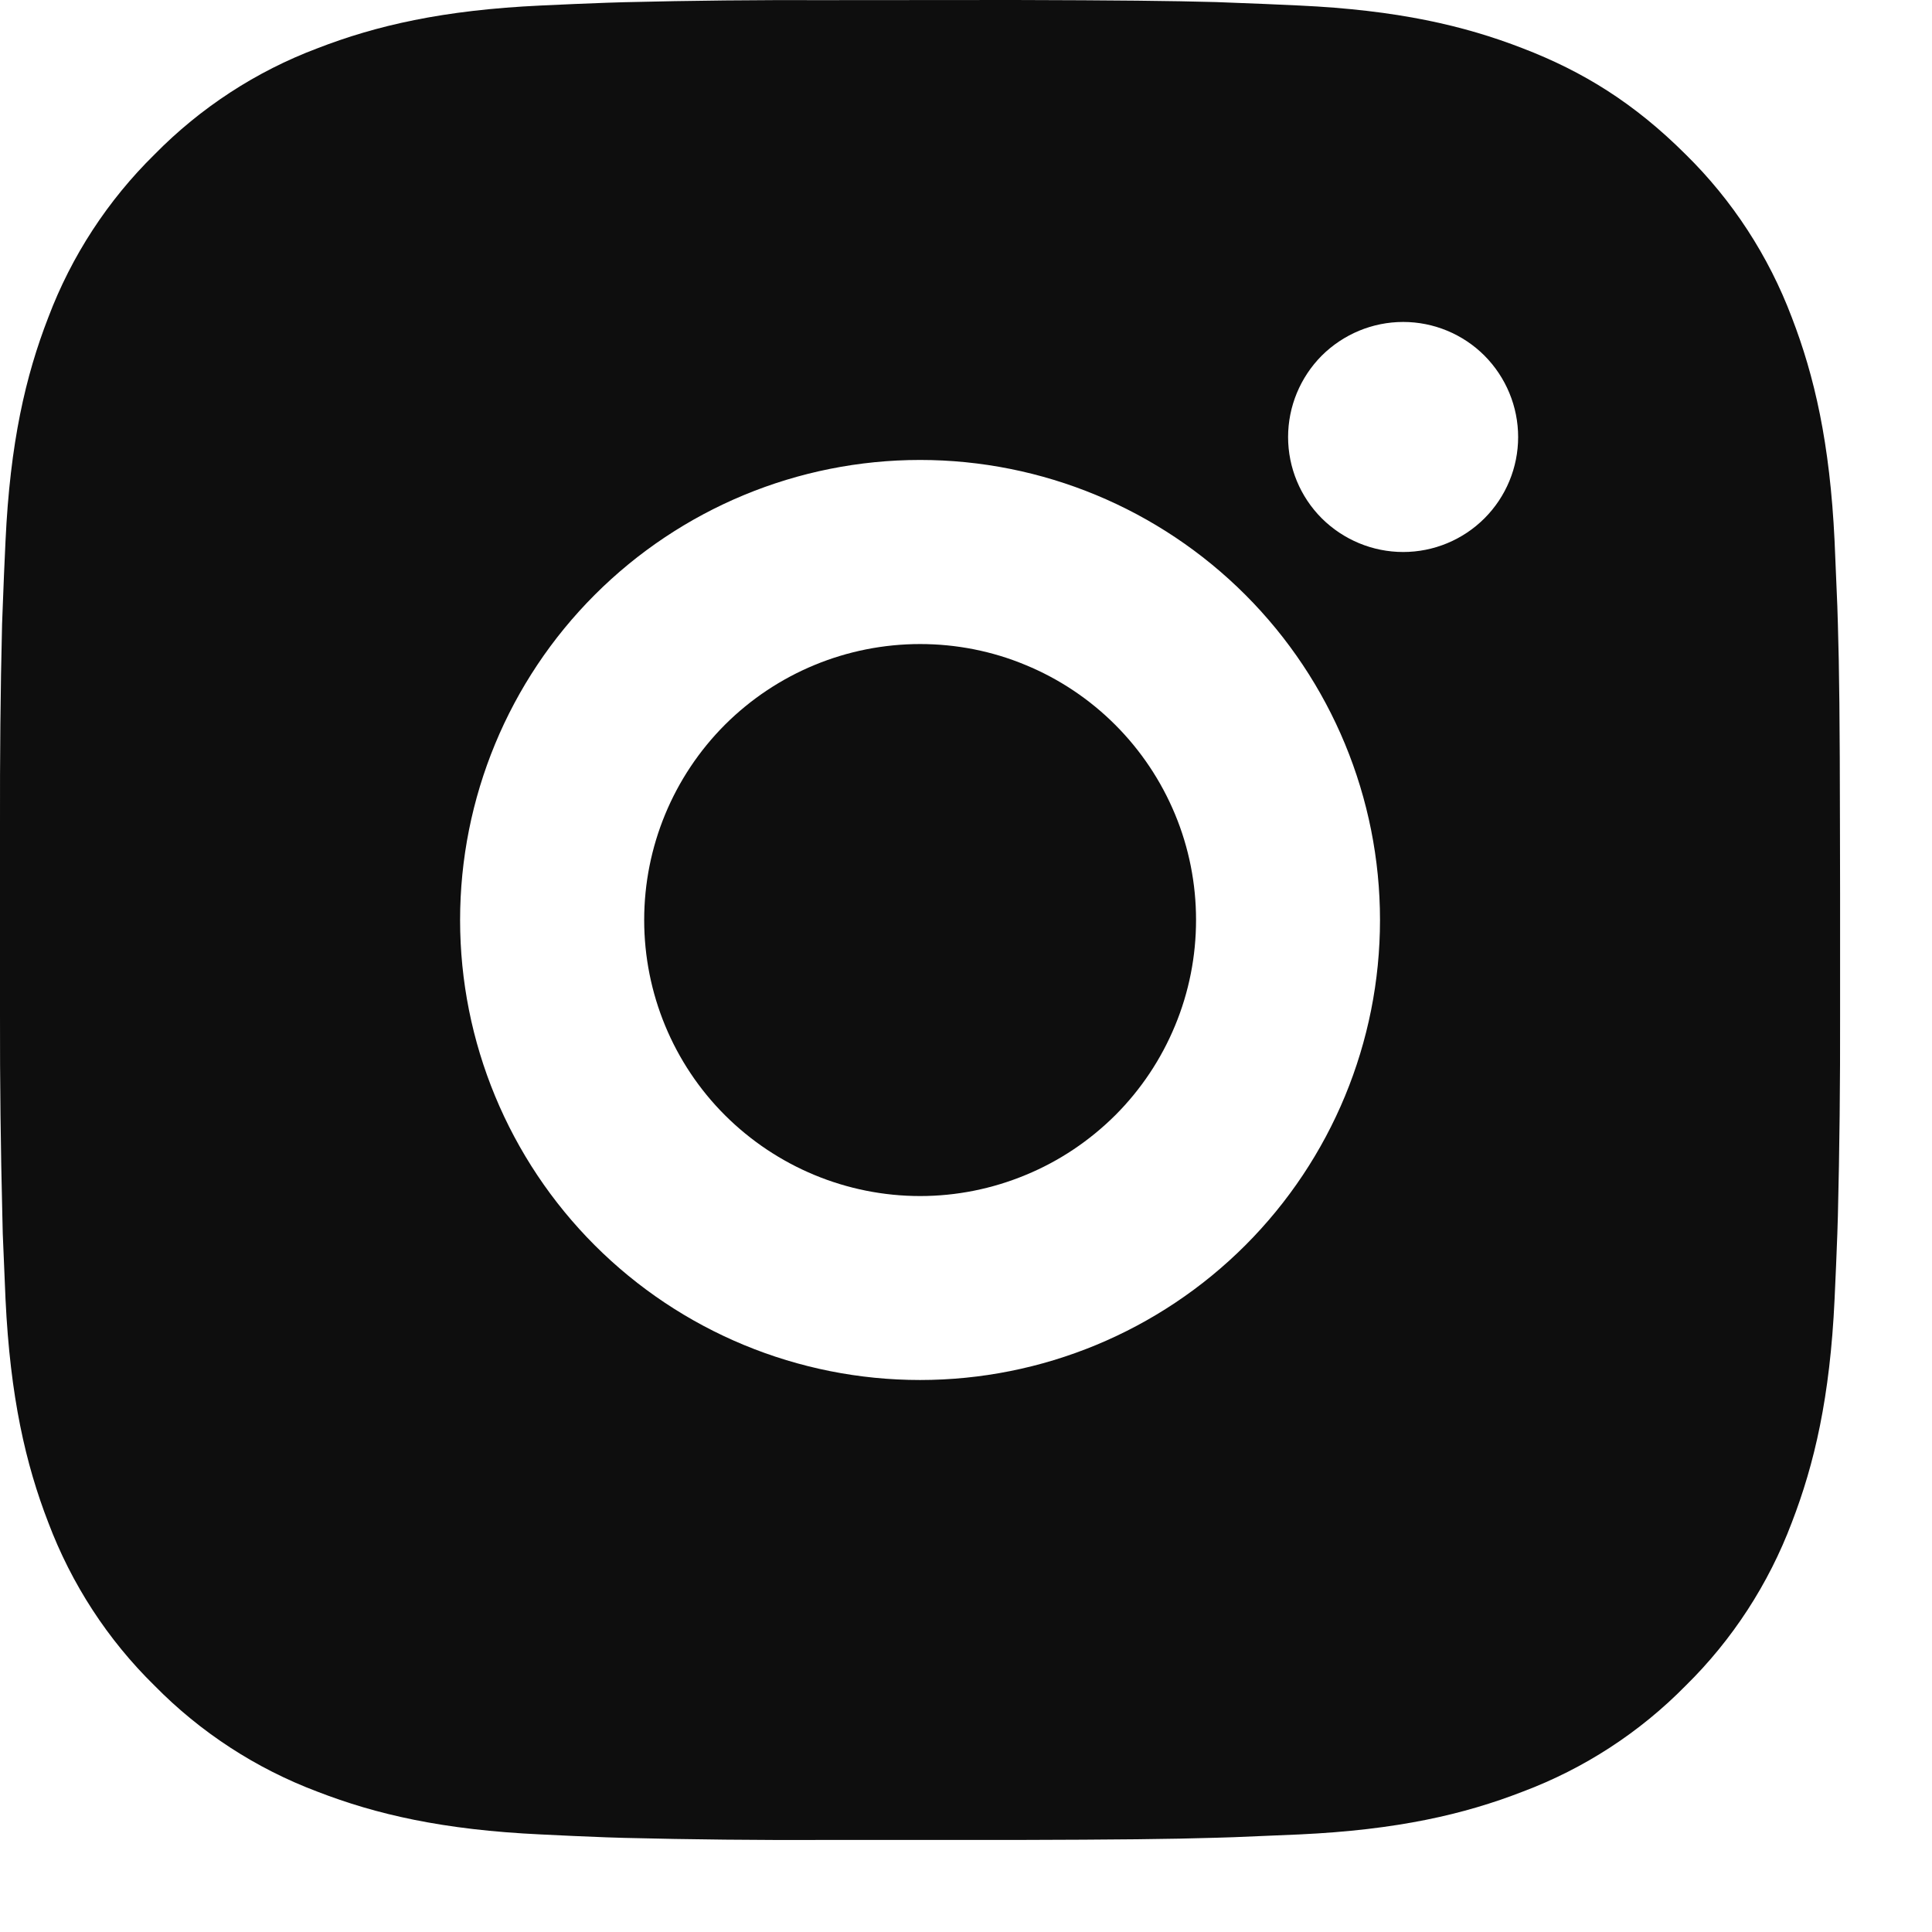
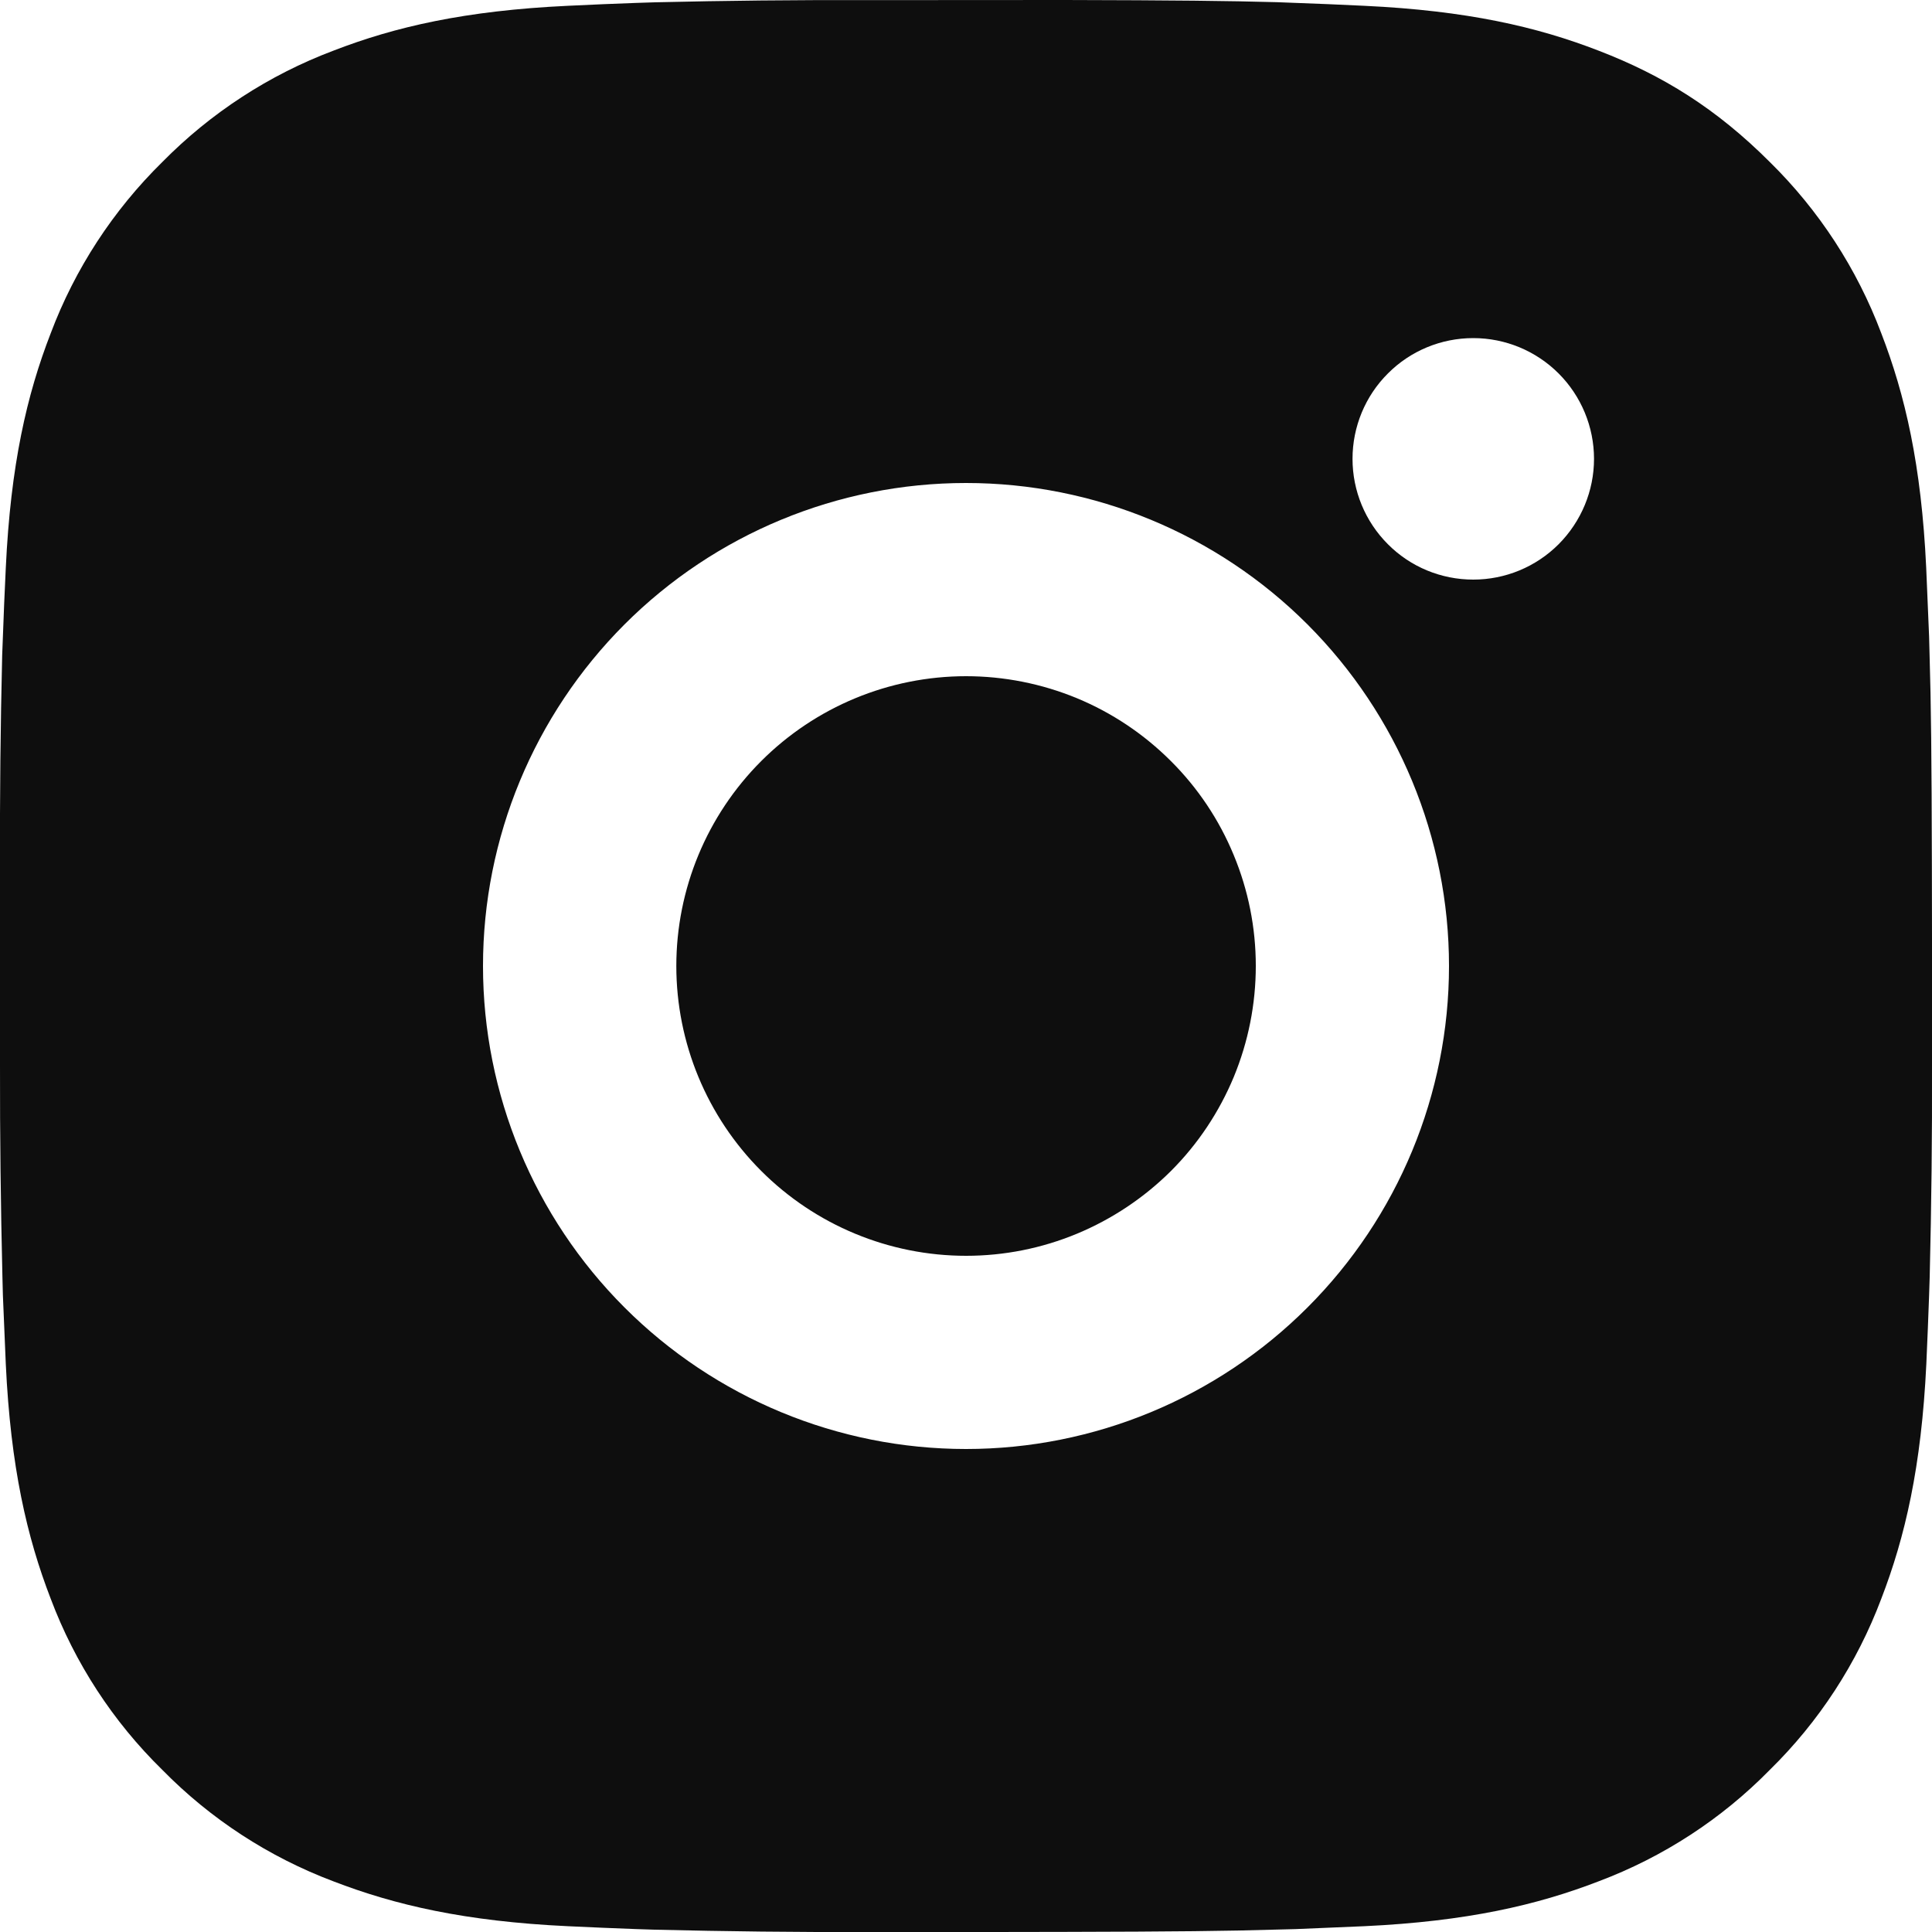
- <svg xmlns="http://www.w3.org/2000/svg" width="14" height="14" viewBox="0 0 14 14" fill="none">
-   <path d="M7.352 0C8.102 0.002 8.483 0.006 8.812 0.015L8.941 0.02C9.09 0.025 9.238 0.032 9.416 0.04C10.125 0.073 10.609 0.185 11.034 0.35C11.474 0.519 11.844 0.749 12.215 1.119C12.554 1.452 12.816 1.855 12.984 2.3C13.148 2.725 13.26 3.209 13.294 3.919C13.302 4.096 13.308 4.243 13.314 4.393L13.318 4.523C13.328 4.851 13.332 5.231 13.333 5.981L13.334 6.479V7.352C13.335 7.838 13.33 8.325 13.318 8.811L13.314 8.94C13.309 9.09 13.302 9.237 13.294 9.415C13.261 10.125 13.148 10.608 12.984 11.033C12.816 11.478 12.554 11.882 12.215 12.215C11.882 12.554 11.479 12.816 11.034 12.983C10.609 13.148 10.125 13.26 9.416 13.293L8.941 13.313L8.812 13.317C8.483 13.327 8.102 13.331 7.352 13.333L6.855 13.333H5.982C5.496 13.335 5.009 13.33 4.523 13.318L4.394 13.314C4.235 13.308 4.077 13.301 3.919 13.293C3.21 13.26 2.726 13.148 2.3 12.983C1.856 12.816 1.453 12.554 1.12 12.215C0.78 11.882 0.518 11.478 0.35 11.033C0.186 10.609 0.074 10.125 0.04 9.415L0.02 8.94L0.017 8.811C0.005 8.325 -0.001 7.838 0 7.352V5.981C-0.001 5.495 0.003 5.009 0.015 4.523L0.02 4.393C0.025 4.243 0.032 4.096 0.04 3.919C0.073 3.209 0.185 2.725 0.35 2.3C0.518 1.855 0.781 1.452 1.12 1.119C1.453 0.78 1.856 0.517 2.3 0.35C2.726 0.185 3.209 0.073 3.919 0.04C4.096 0.032 4.244 0.025 4.394 0.02L4.523 0.016C5.009 0.004 5.495 -0.001 5.982 0.001L7.352 0ZM6.667 3.333C5.783 3.333 4.935 3.685 4.31 4.31C3.685 4.935 3.334 5.783 3.334 6.667C3.334 7.551 3.685 8.399 4.31 9.024C4.935 9.649 5.783 10 6.667 10C7.551 10 8.399 9.649 9.024 9.024C9.649 8.399 10 7.551 10 6.667C10 5.783 9.649 4.935 9.024 4.31C8.399 3.685 7.551 3.333 6.667 3.333ZM6.667 4.667C6.93 4.667 7.19 4.718 7.432 4.819C7.675 4.919 7.896 5.067 8.081 5.252C8.267 5.438 8.414 5.658 8.515 5.901C8.616 6.144 8.667 6.404 8.667 6.666C8.667 6.929 8.616 7.189 8.515 7.432C8.415 7.674 8.268 7.895 8.082 8.081C7.896 8.266 7.676 8.414 7.433 8.514C7.19 8.615 6.93 8.667 6.668 8.667C6.137 8.667 5.629 8.456 5.253 8.081C4.878 7.706 4.668 7.197 4.668 6.667C4.668 6.136 4.878 5.628 5.253 5.252C5.629 4.877 6.137 4.667 6.668 4.667M10.168 2.333C9.947 2.333 9.735 2.421 9.578 2.577C9.422 2.734 9.334 2.946 9.334 3.167C9.334 3.388 9.422 3.6 9.578 3.756C9.735 3.912 9.947 4 10.168 4C10.389 4 10.601 3.912 10.757 3.756C10.913 3.6 11.001 3.388 11.001 3.167C11.001 2.946 10.913 2.734 10.757 2.577C10.601 2.421 10.389 2.333 10.168 2.333Z" fill="#0E0E0E" />
+ <svg xmlns="http://www.w3.org/2000/svg" width="16" height="16" viewBox="0 0 16 16" fill="none">
+   <path d="M8.822 0C9.722 0.002 10.179 0.007 10.573 0.018L10.729 0.024C10.908 0.03 11.085 0.038 11.298 0.048C12.149 0.088 12.73 0.222 13.24 0.42C13.768 0.623 14.213 0.898 14.657 1.342C15.064 1.742 15.379 2.226 15.58 2.76C15.777 3.27 15.912 3.85 15.952 4.702C15.961 4.915 15.969 5.092 15.976 5.272L15.98 5.427C15.992 5.821 15.997 6.277 15.999 7.177L16 7.774V8.822C16.002 9.406 15.995 9.989 15.981 10.572L15.976 10.728C15.97 10.908 15.962 11.085 15.953 11.297C15.912 12.149 15.777 12.729 15.58 13.24C15.379 13.774 15.064 14.258 14.657 14.657C14.258 15.064 13.774 15.379 13.24 15.58C12.73 15.777 12.149 15.912 11.298 15.952L10.729 15.976L10.573 15.98C10.179 15.992 9.722 15.997 8.822 15.999L8.226 16H7.178C6.595 16.002 6.011 15.995 5.427 15.981L5.272 15.976C5.082 15.969 4.892 15.961 4.703 15.952C3.851 15.912 3.271 15.777 2.76 15.58C2.227 15.379 1.743 15.064 1.344 14.657C0.936 14.258 0.621 13.774 0.42 13.24C0.223 12.73 0.088 12.149 0.048 11.297L0.024 10.728L0.02 10.572C0.006 9.989 -0.001 9.406 0 8.822V7.177C-0.002 6.594 0.004 6.01 0.018 5.427L0.024 5.272C0.03 5.092 0.038 4.915 0.048 4.702C0.088 3.85 0.222 3.27 0.42 2.76C0.621 2.226 0.937 1.742 1.344 1.342C1.744 0.936 2.227 0.621 2.76 0.42C3.271 0.222 3.851 0.088 4.703 0.048C4.915 0.038 5.093 0.03 5.272 0.024L5.427 0.019C6.011 0.005 6.594 -0.001 7.178 0.001L8.822 0ZM8 4C6.939 4 5.922 4.421 5.172 5.171C4.422 5.922 4 6.939 4 8C4 9.061 4.422 10.078 5.172 10.828C5.922 11.578 6.939 12 8 12C9.061 12 10.078 11.578 10.828 10.828C11.578 10.078 12 9.061 12 8C12 6.939 11.578 5.922 10.828 5.171C10.078 4.421 9.061 4 8 4ZM8 5.6C8.315 5.6 8.627 5.662 8.918 5.782C9.21 5.903 9.474 6.08 9.697 6.303C9.92 6.525 10.097 6.79 10.217 7.081C10.338 7.372 10.4 7.684 10.4 7.999C10.4 8.315 10.338 8.627 10.218 8.918C10.097 9.209 9.921 9.474 9.698 9.697C9.475 9.919 9.21 10.096 8.919 10.217C8.628 10.338 8.316 10.4 8.001 10.4C7.364 10.4 6.754 10.147 6.304 9.697C5.854 9.247 5.601 8.636 5.601 8C5.601 7.363 5.854 6.753 6.304 6.303C6.754 5.853 7.364 5.6 8.001 5.6M12.201 2.8C11.935 2.8 11.681 2.905 11.494 3.093C11.306 3.28 11.201 3.535 11.201 3.8C11.201 4.065 11.306 4.319 11.494 4.507C11.681 4.695 11.935 4.8 12.201 4.8C12.466 4.8 12.72 4.695 12.908 4.507C13.095 4.319 13.201 4.065 13.201 3.8C13.201 3.535 13.095 3.28 12.908 3.093C12.72 2.905 12.466 2.8 12.201 2.8Z" fill="#0E0E0E" />
</svg>
